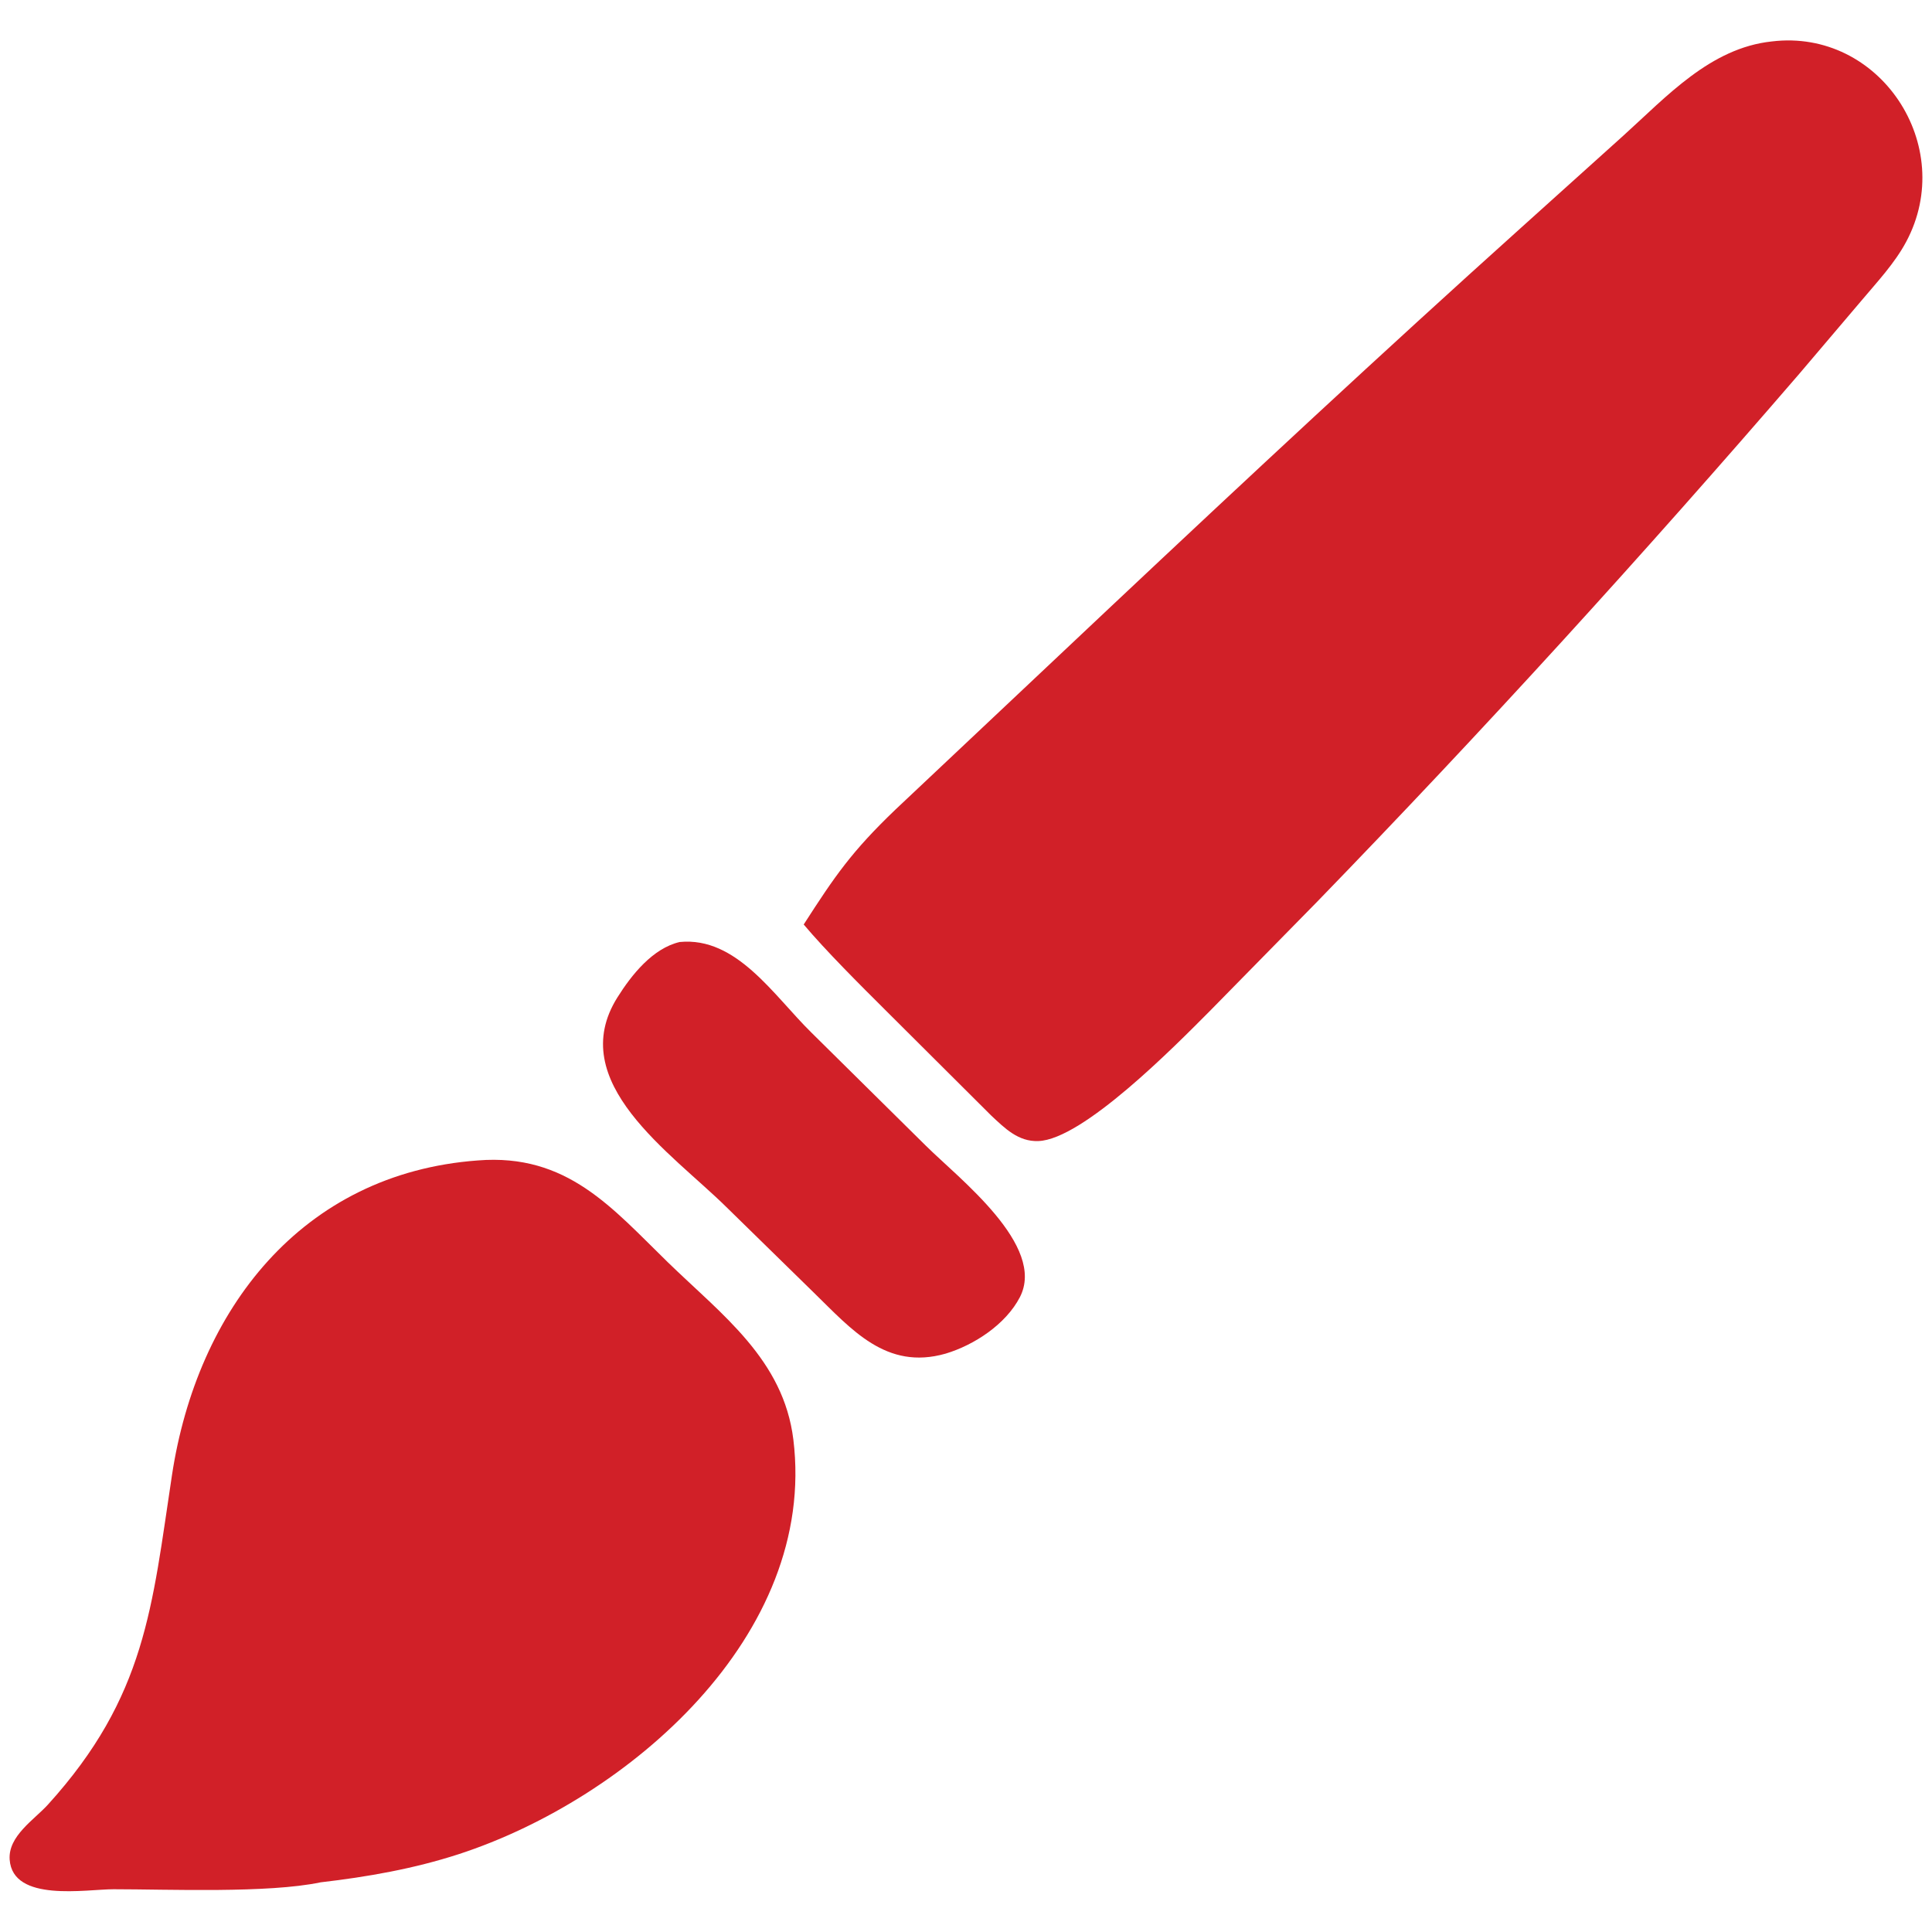
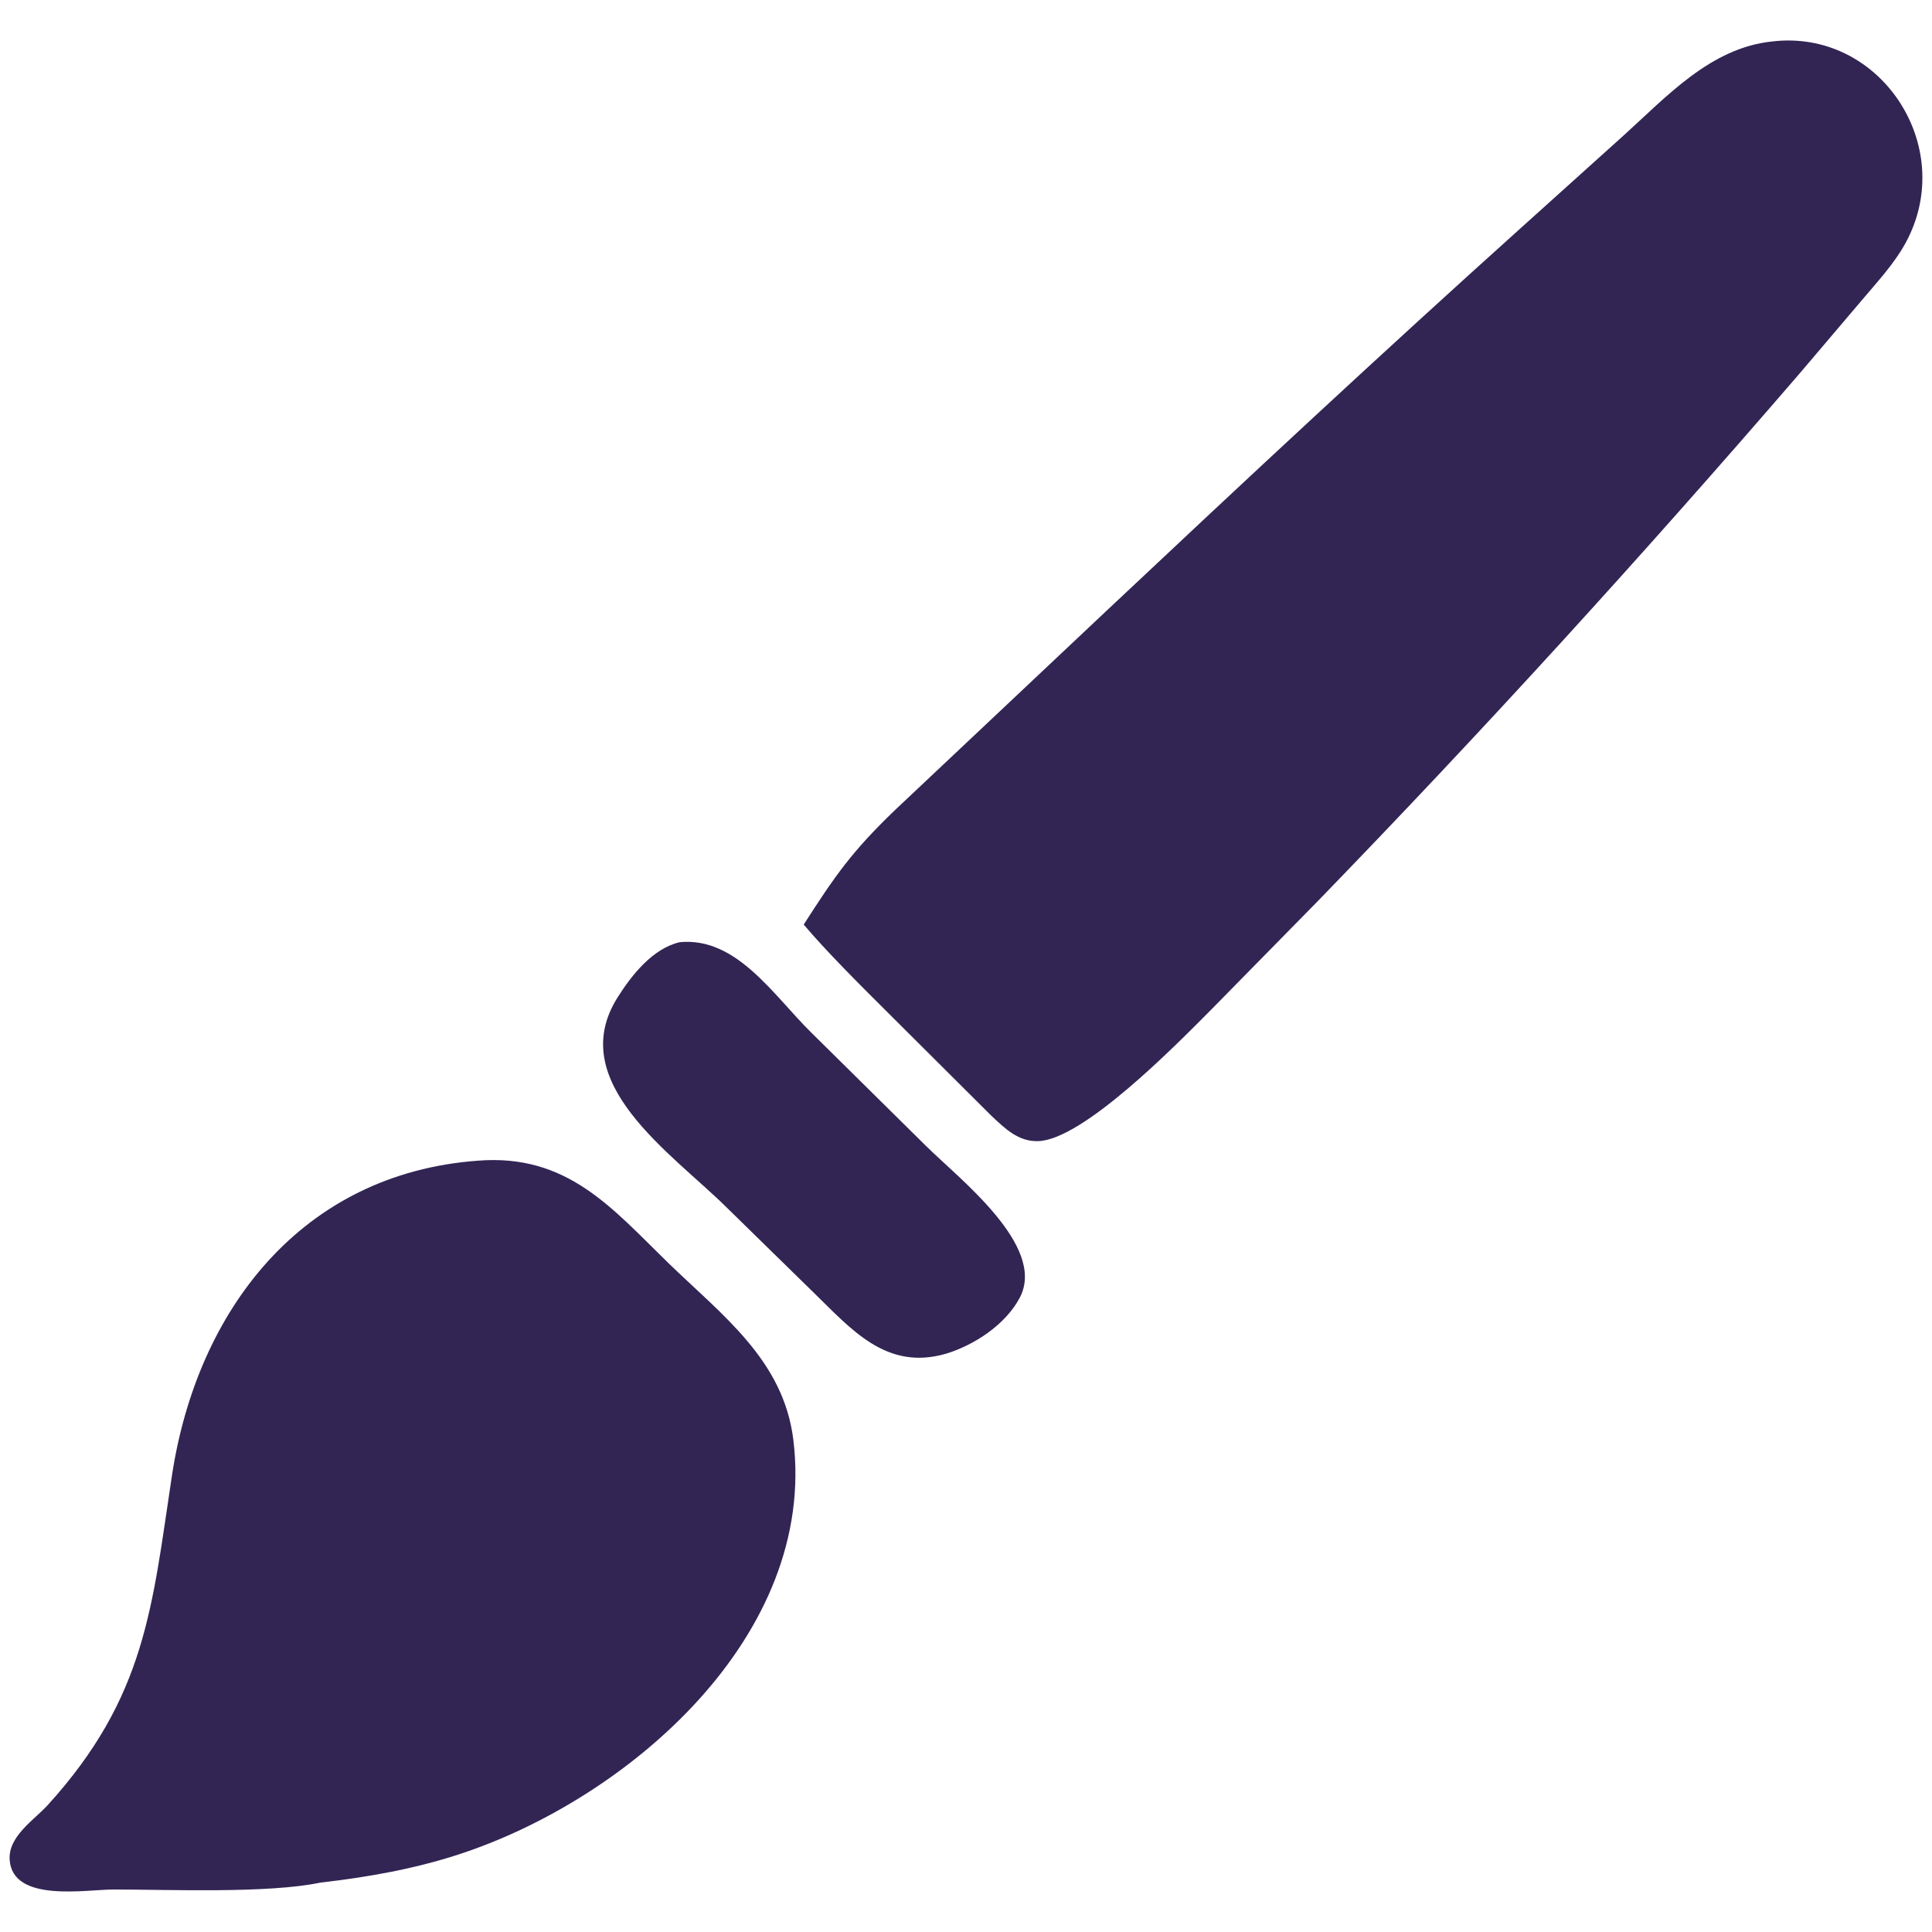
<svg xmlns="http://www.w3.org/2000/svg" width="31" height="31" viewBox="0 0 31 31" fill="none">
-   <path d="M12.896 14.834C13.399 14.052 13.664 13.665 14.367 12.991L17.79 9.766C19.979 7.707 22.176 5.659 24.412 3.649L26.048 2.176C26.745 1.547 27.444 0.77 28.429 0.665C30.161 0.454 31.41 2.338 30.586 3.879C30.401 4.226 30.118 4.526 29.866 4.826L28.867 6.002C26.359 8.911 23.808 11.712 21.136 14.467L19.405 16.23C18.847 16.79 17.375 18.285 16.66 18.309C16.338 18.321 16.122 18.103 15.904 17.899L14.199 16.2C13.81 15.813 13.249 15.254 12.896 14.834Z" fill="#D12028" />
-   <path d="M15.172 21.72C14.219 21.992 13.663 21.33 13.055 20.738L11.655 19.368C10.778 18.502 9.051 17.363 9.908 16.002C10.134 15.642 10.473 15.216 10.906 15.115C11.819 15.026 12.413 15.973 13.02 16.569L14.851 18.379C15.389 18.913 16.793 19.988 16.364 20.815C16.137 21.251 15.632 21.582 15.172 21.72Z" fill="#D12028" />
-   <path d="M5.144 30.203C4.297 30.381 2.701 30.314 1.822 30.314C1.38 30.314 0.204 30.529 0.155 29.838C0.129 29.459 0.549 29.199 0.77 28.955C2.344 27.219 2.439 25.782 2.759 23.672C3.161 21.021 4.837 18.829 7.665 18.62C9.102 18.504 9.823 19.385 10.715 20.253C11.588 21.101 12.573 21.817 12.73 23.1C13.114 26.244 10.076 28.866 7.361 29.751C6.641 29.985 5.895 30.116 5.144 30.203Z" fill="#D12028" />
+   <path d="M12.896 14.835C13.399 14.053 13.664 13.666 14.367 12.992L17.79 9.767C19.979 7.708 22.176 5.66 24.412 3.65L26.048 2.177C26.745 1.548 27.444 0.771 28.429 0.666C30.161 0.455 31.41 2.339 30.586 3.88C30.401 4.227 30.118 4.527 29.866 4.827L28.867 6.003C26.359 8.912 23.808 11.713 21.136 14.468L19.405 16.23C18.847 16.791 17.375 18.286 16.66 18.31C16.338 18.322 16.122 18.104 15.904 17.9L14.199 16.201C13.81 15.814 13.249 15.255 12.896 14.835Z" fill="#322554" />
+   <path d="M15.173 21.723C14.22 21.995 13.664 21.332 13.056 20.741L11.656 19.371C10.779 18.504 9.052 17.365 9.909 16.005C10.135 15.645 10.474 15.218 10.906 15.118C11.82 15.029 12.414 15.976 13.02 16.571L14.852 18.381C15.39 18.915 16.794 19.991 16.365 20.818C16.138 21.253 15.632 21.585 15.173 21.723Z" fill="#322554" />
+   <path d="M5.144 30.207C4.297 30.385 2.701 30.318 1.822 30.318C1.38 30.318 0.204 30.534 0.155 29.843C0.129 29.463 0.549 29.203 0.77 28.959C2.344 27.223 2.439 25.786 2.759 23.676C3.161 21.025 4.837 18.833 7.665 18.624C9.102 18.508 9.823 19.389 10.715 20.257C11.588 21.105 12.573 21.822 12.73 23.105C13.114 26.248 10.076 28.87 7.361 29.755C6.641 29.99 5.895 30.121 5.144 30.207Z" fill="#322554" />
</svg>
